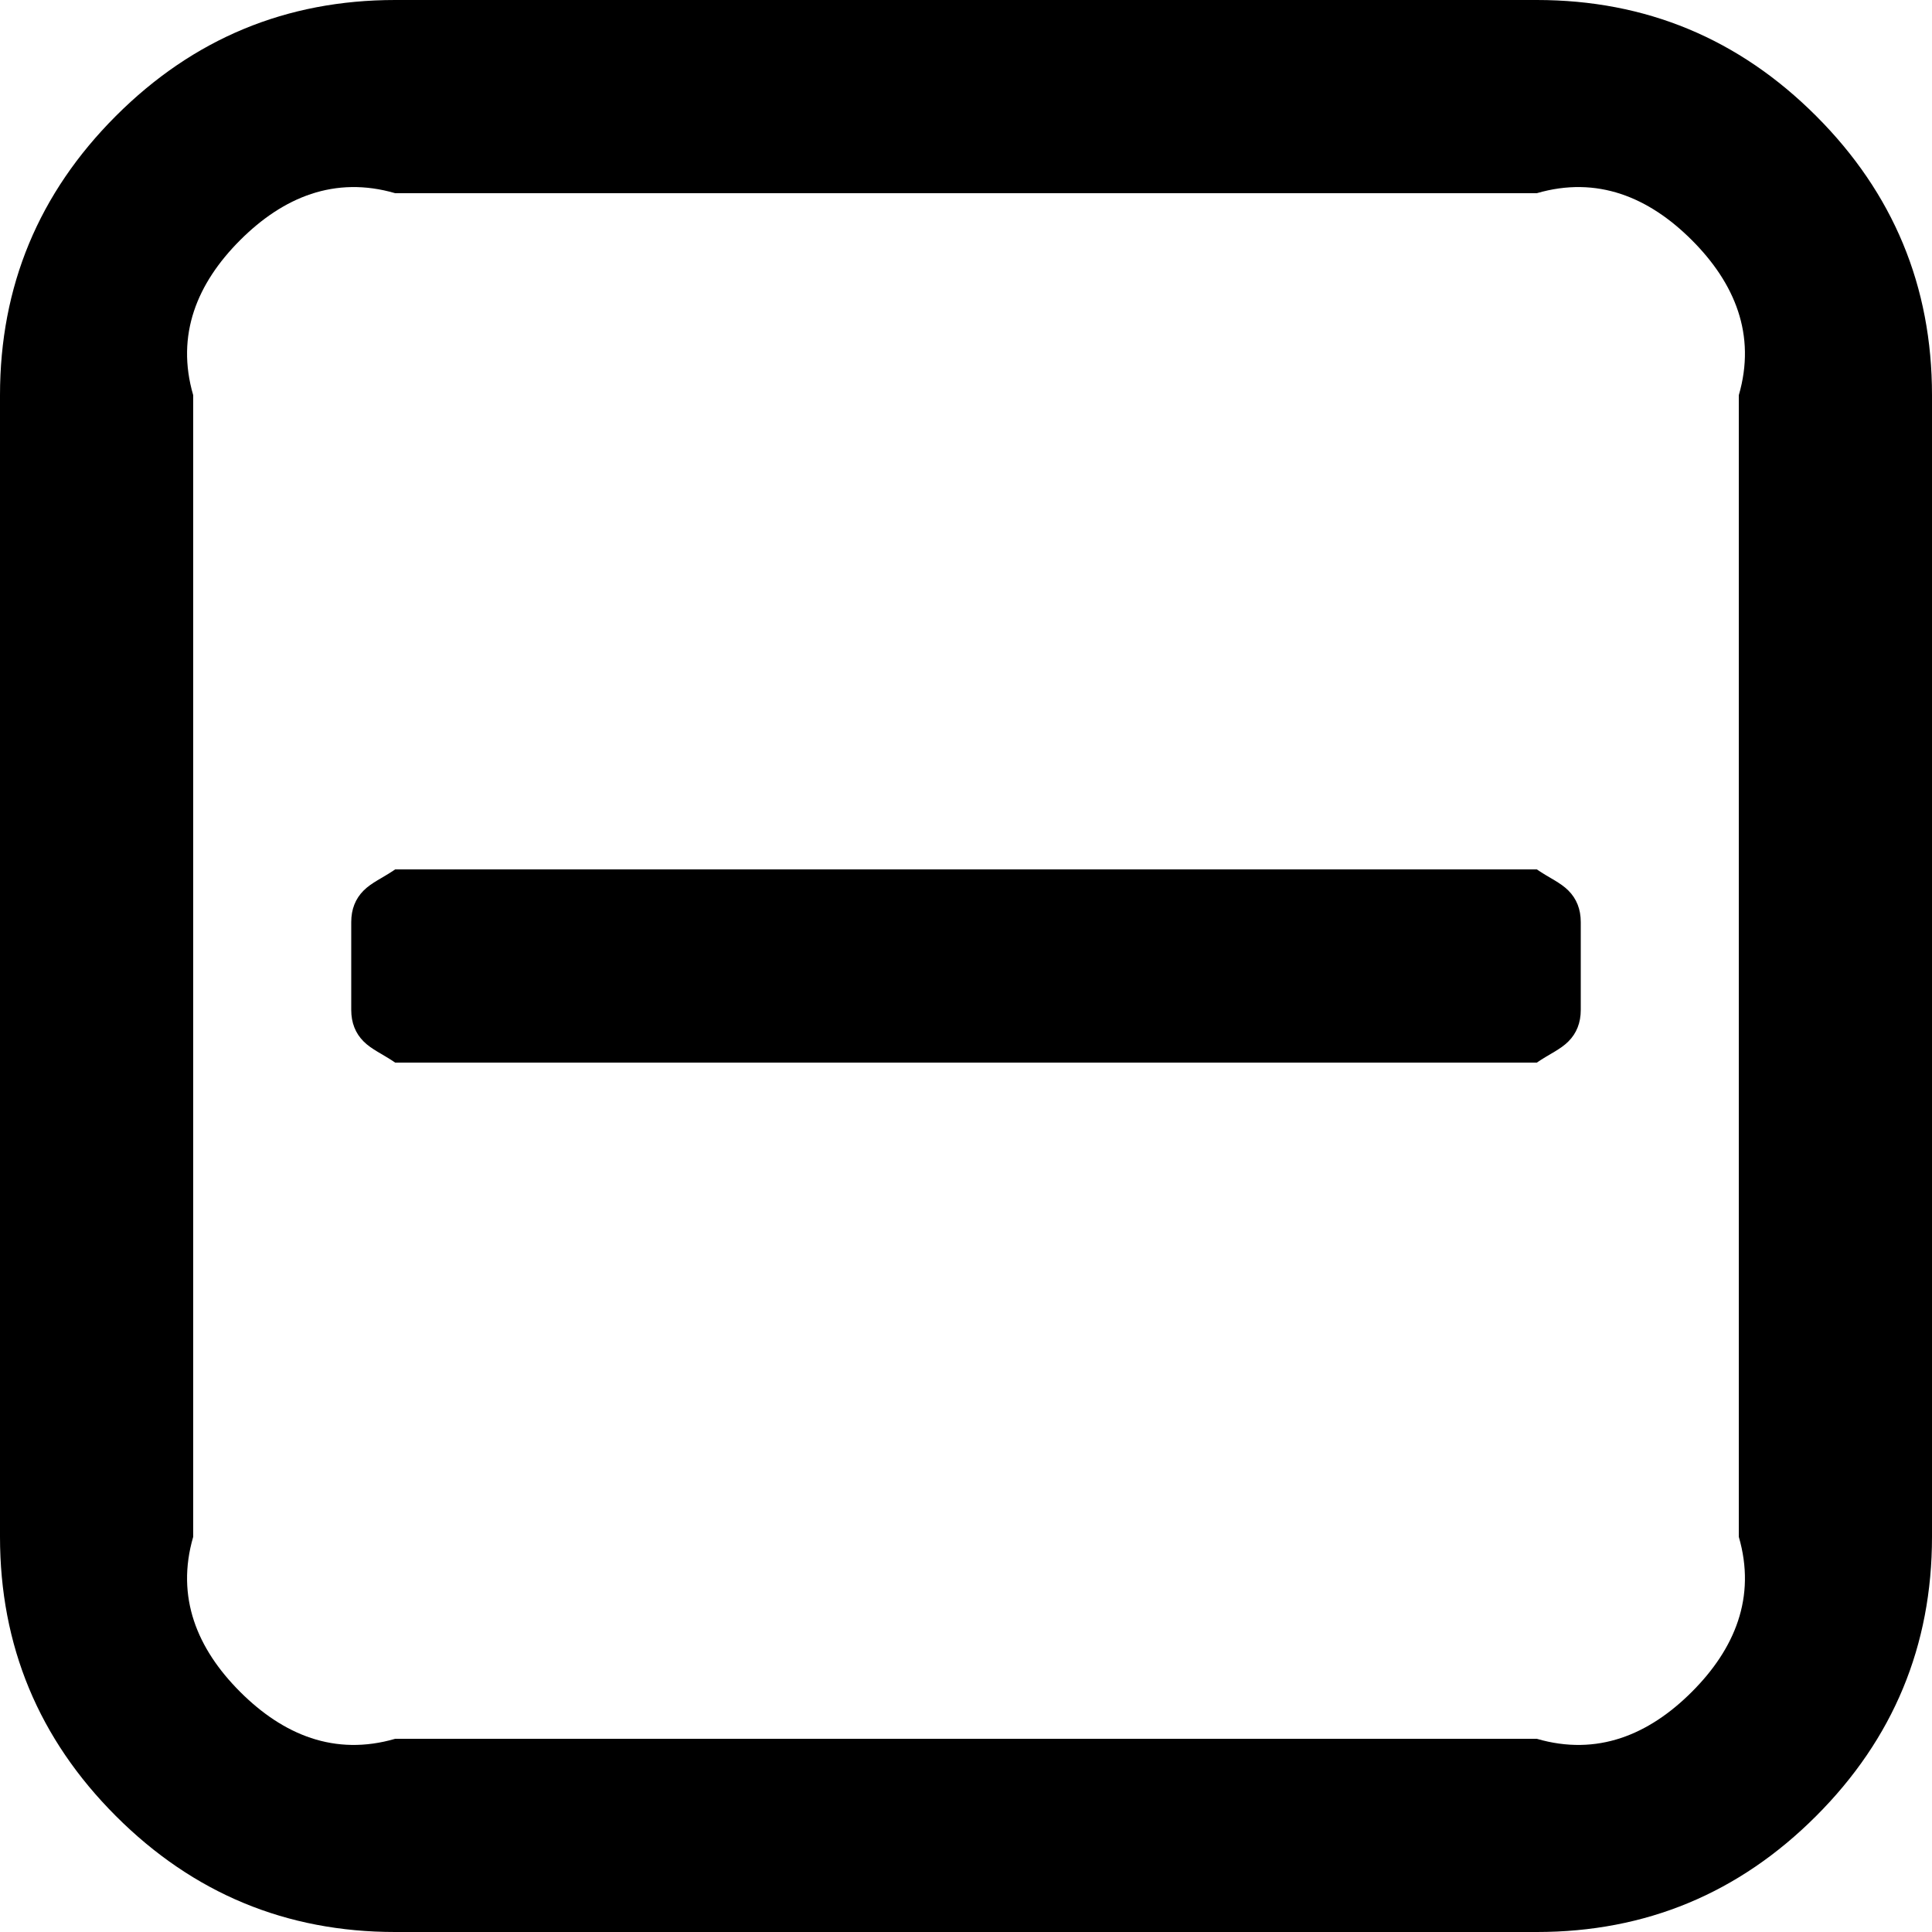
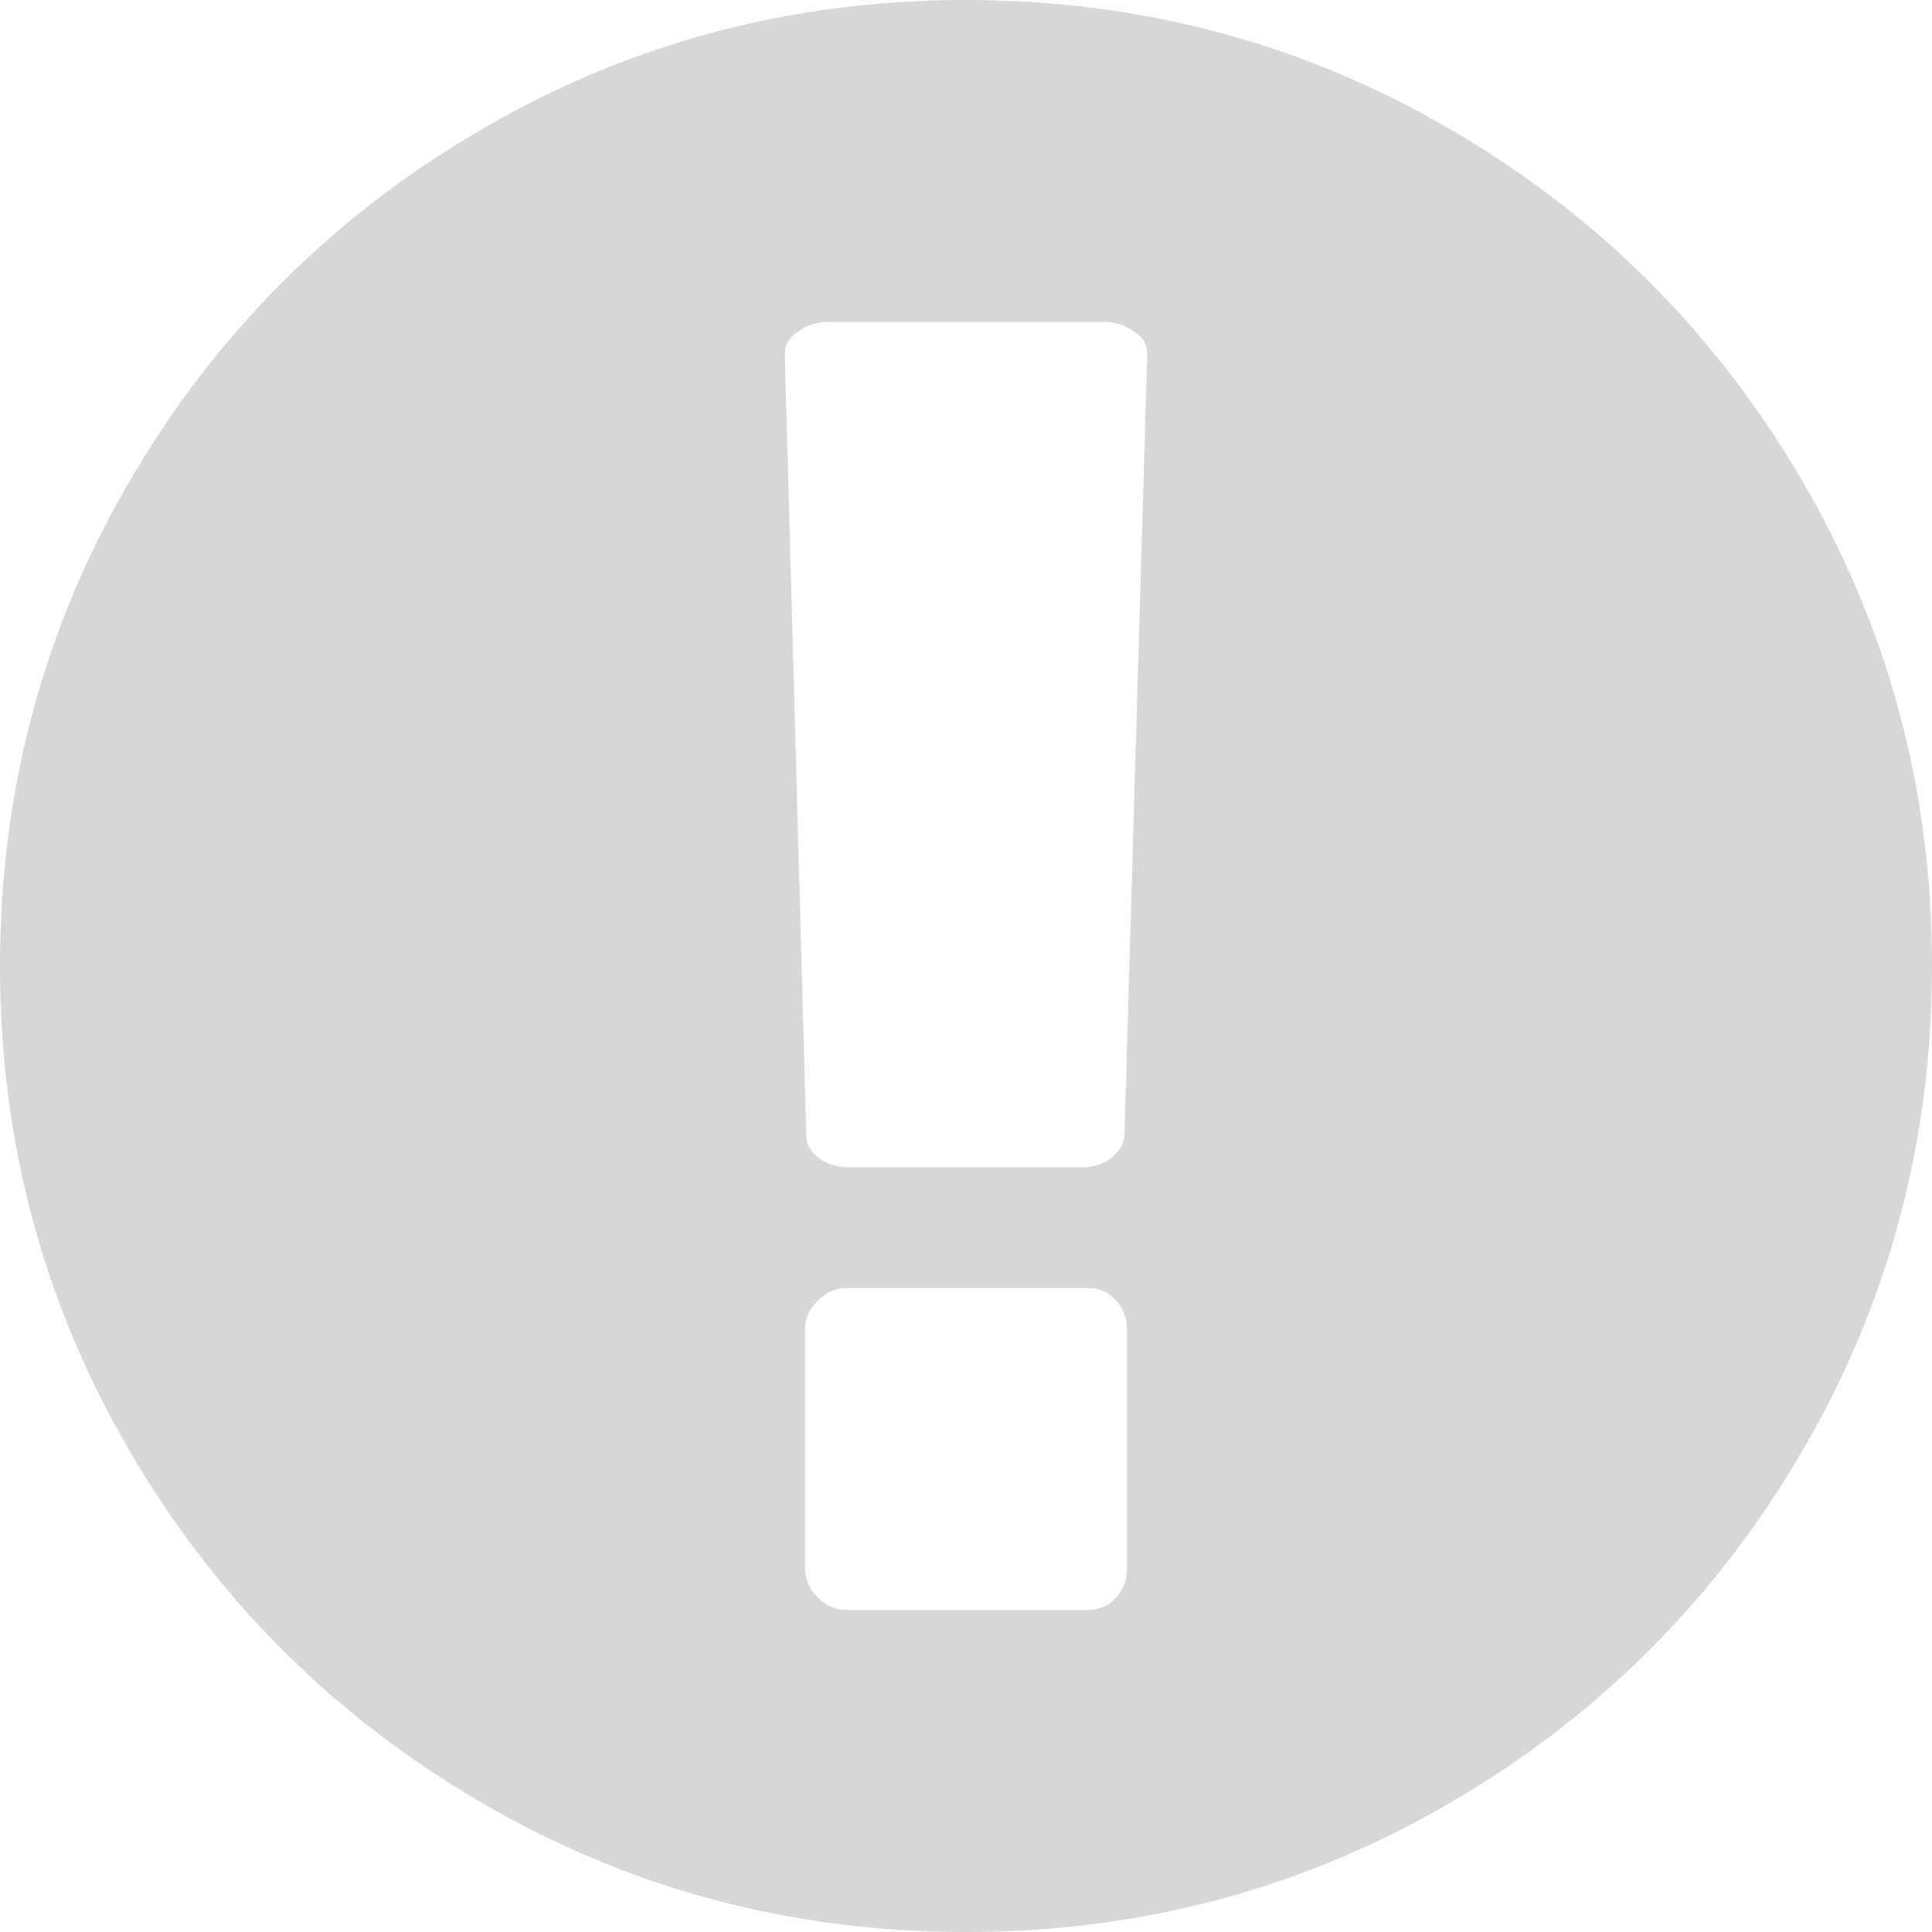
- <svg xmlns="http://www.w3.org/2000/svg" version="1.1" width="20px" height="20px">
-   <g transform="matrix(1 0 0 1 -339 -321 )">
-     <path d="M 16.236 9.219  C 16.321 9.304  16.364 9.413  16.364 9.545  L 16.364 10.455  C 16.364 10.587  16.321 10.696  16.236 10.781  C 16.151 10.866  16.042 10.909  15.909 11  L 4.091 11  C 3.958 10.909  3.849 10.866  3.764 10.781  C 3.679 10.696  3.636 10.587  3.636 10.455  L 3.636 9.545  C 3.636 9.413  3.679 9.304  3.764 9.219  C 3.849 9.134  3.958 9.091  4.091 9  L 15.909 9  C 16.042 9.091  16.151 9.134  16.236 9.219  Z M 17.514 17.514  C 17.959 17.069  18.182 16.534  18 15.909  L 18 4.091  C 18.182 3.466  17.959 2.931  17.514 2.486  C 17.069 2.041  16.534 1.818  15.909 2  L 4.091 2  C 3.466 1.818  2.931 2.041  2.486 2.486  C 2.041 2.931  1.818 3.466  2 4.091  L 2 15.909  C 1.818 16.534  2.041 17.069  2.486 17.514  C 2.931 17.959  3.466 18.182  4.091 18  L 15.909 18  C 16.534 18.182  17.069 17.959  17.514 17.514  Z M 18.8 1.2  C 19.6 2  20 2.964  20 4.091  L 20 15.909  C 20 17.036  19.6 18  18.8 18.8  C 18 19.6  17.036 20  15.909 20  L 4.091 20  C 2.964 20  2 19.6  1.2 18.8  C 0.4 18  0 17.036  0 15.909  L 0 4.091  C 0 2.964  0.4 2  1.2 1.2  C 2 0.4  2.964 0  4.091 0  L 15.909 0  C 17.036 0  18 0.4  18.8 1.2  Z " fill-rule="nonzero" fill="#000000" stroke="none" transform="matrix(1 0 0 1 339 321 )" />
+ <svg xmlns="http://www.w3.org/2000/svg" version="1.1" width="9px" height="9px">
+   <g transform="matrix(1 0 0 1 -73 -667 )">
+     <path d="M 2.241 0.604  C 2.931 0.201  3.684 0  4.5 0  C 5.316 0  6.069 0.201  6.759 0.604  C 7.448 1.006  7.994 1.552  8.396 2.241  C 8.799 2.931  9 3.684  9 4.5  C 9 5.316  8.799 6.069  8.396 6.759  C 7.994 7.448  7.448 7.994  6.759 8.396  C 6.069 8.799  5.316 9  4.5 9  C 3.684 9  2.931 8.799  2.241 8.396  C 1.552 7.994  1.006 7.448  0.604 6.759  C 0.201 6.069  0 5.316  0 4.5  C 0 3.684  0.201 2.931  0.604 2.241  C 1.006 1.552  1.552 1.006  2.241 0.604  Z M 5.197 7.444  C 5.232 7.407  5.25 7.361  5.25 7.307  L 5.25 6.193  C 5.25 6.139  5.232 6.093  5.197 6.056  C 5.162 6.019  5.119 6  5.068 6  L 3.943 6  C 3.893 6  3.848 6.02  3.809 6.059  C 3.77 6.098  3.75 6.143  3.75 6.193  L 3.75 7.307  C 3.75 7.357  3.77 7.402  3.809 7.441  C 3.848 7.48  3.893 7.5  3.943 7.5  L 5.068 7.5  C 5.119 7.5  5.162 7.481  5.197 7.444  Z M 5.177 5.394  C 5.214 5.364  5.234 5.33  5.238 5.291  L 5.344 1.652  C 5.344 1.605  5.324 1.57  5.285 1.547  C 5.246 1.516  5.199 1.5  5.145 1.5  L 3.855 1.5  C 3.801 1.5  3.754 1.516  3.715 1.547  C 3.676 1.57  3.656 1.605  3.656 1.652  L 3.756 5.291  C 3.756 5.33  3.775 5.364  3.814 5.394  C 3.854 5.423  3.9 5.438  3.955 5.438  L 5.039 5.438  C 5.094 5.438  5.14 5.423  5.177 5.394  Z " fill-rule="nonzero" fill="#d7d7d7" stroke="none" transform="matrix(1 0 0 1 73 667 )" />
  </g>
</svg>
